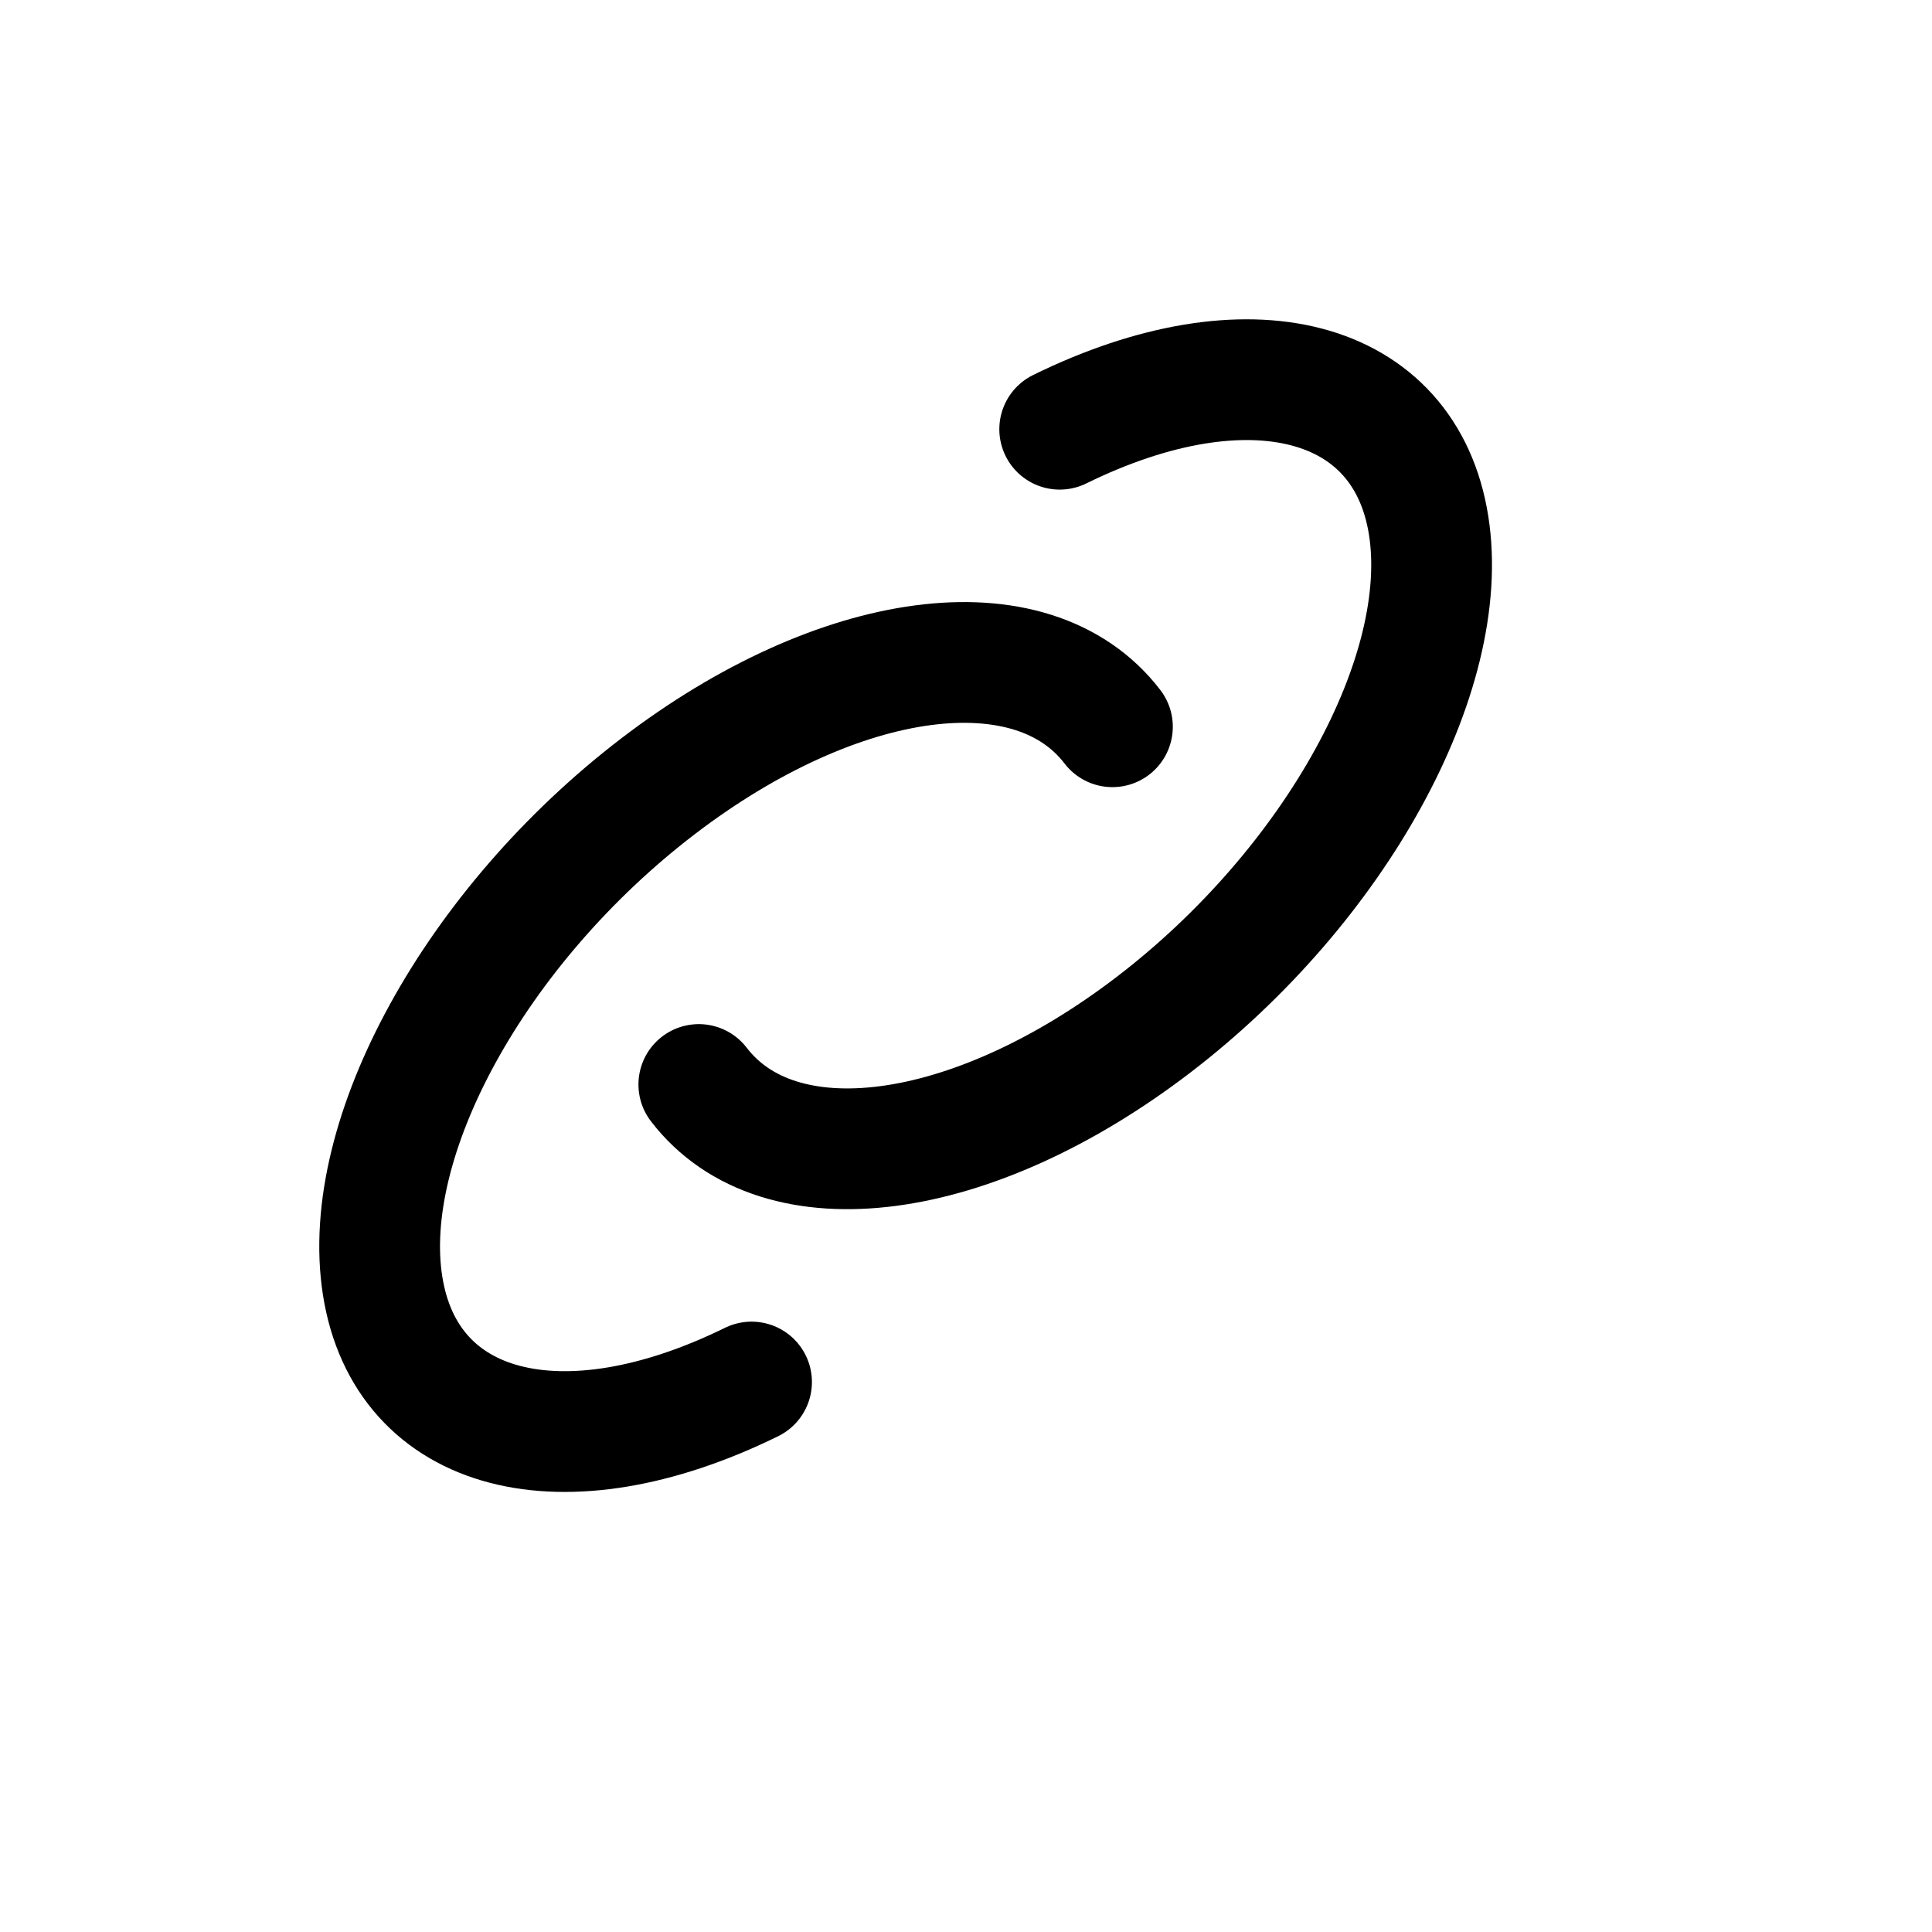
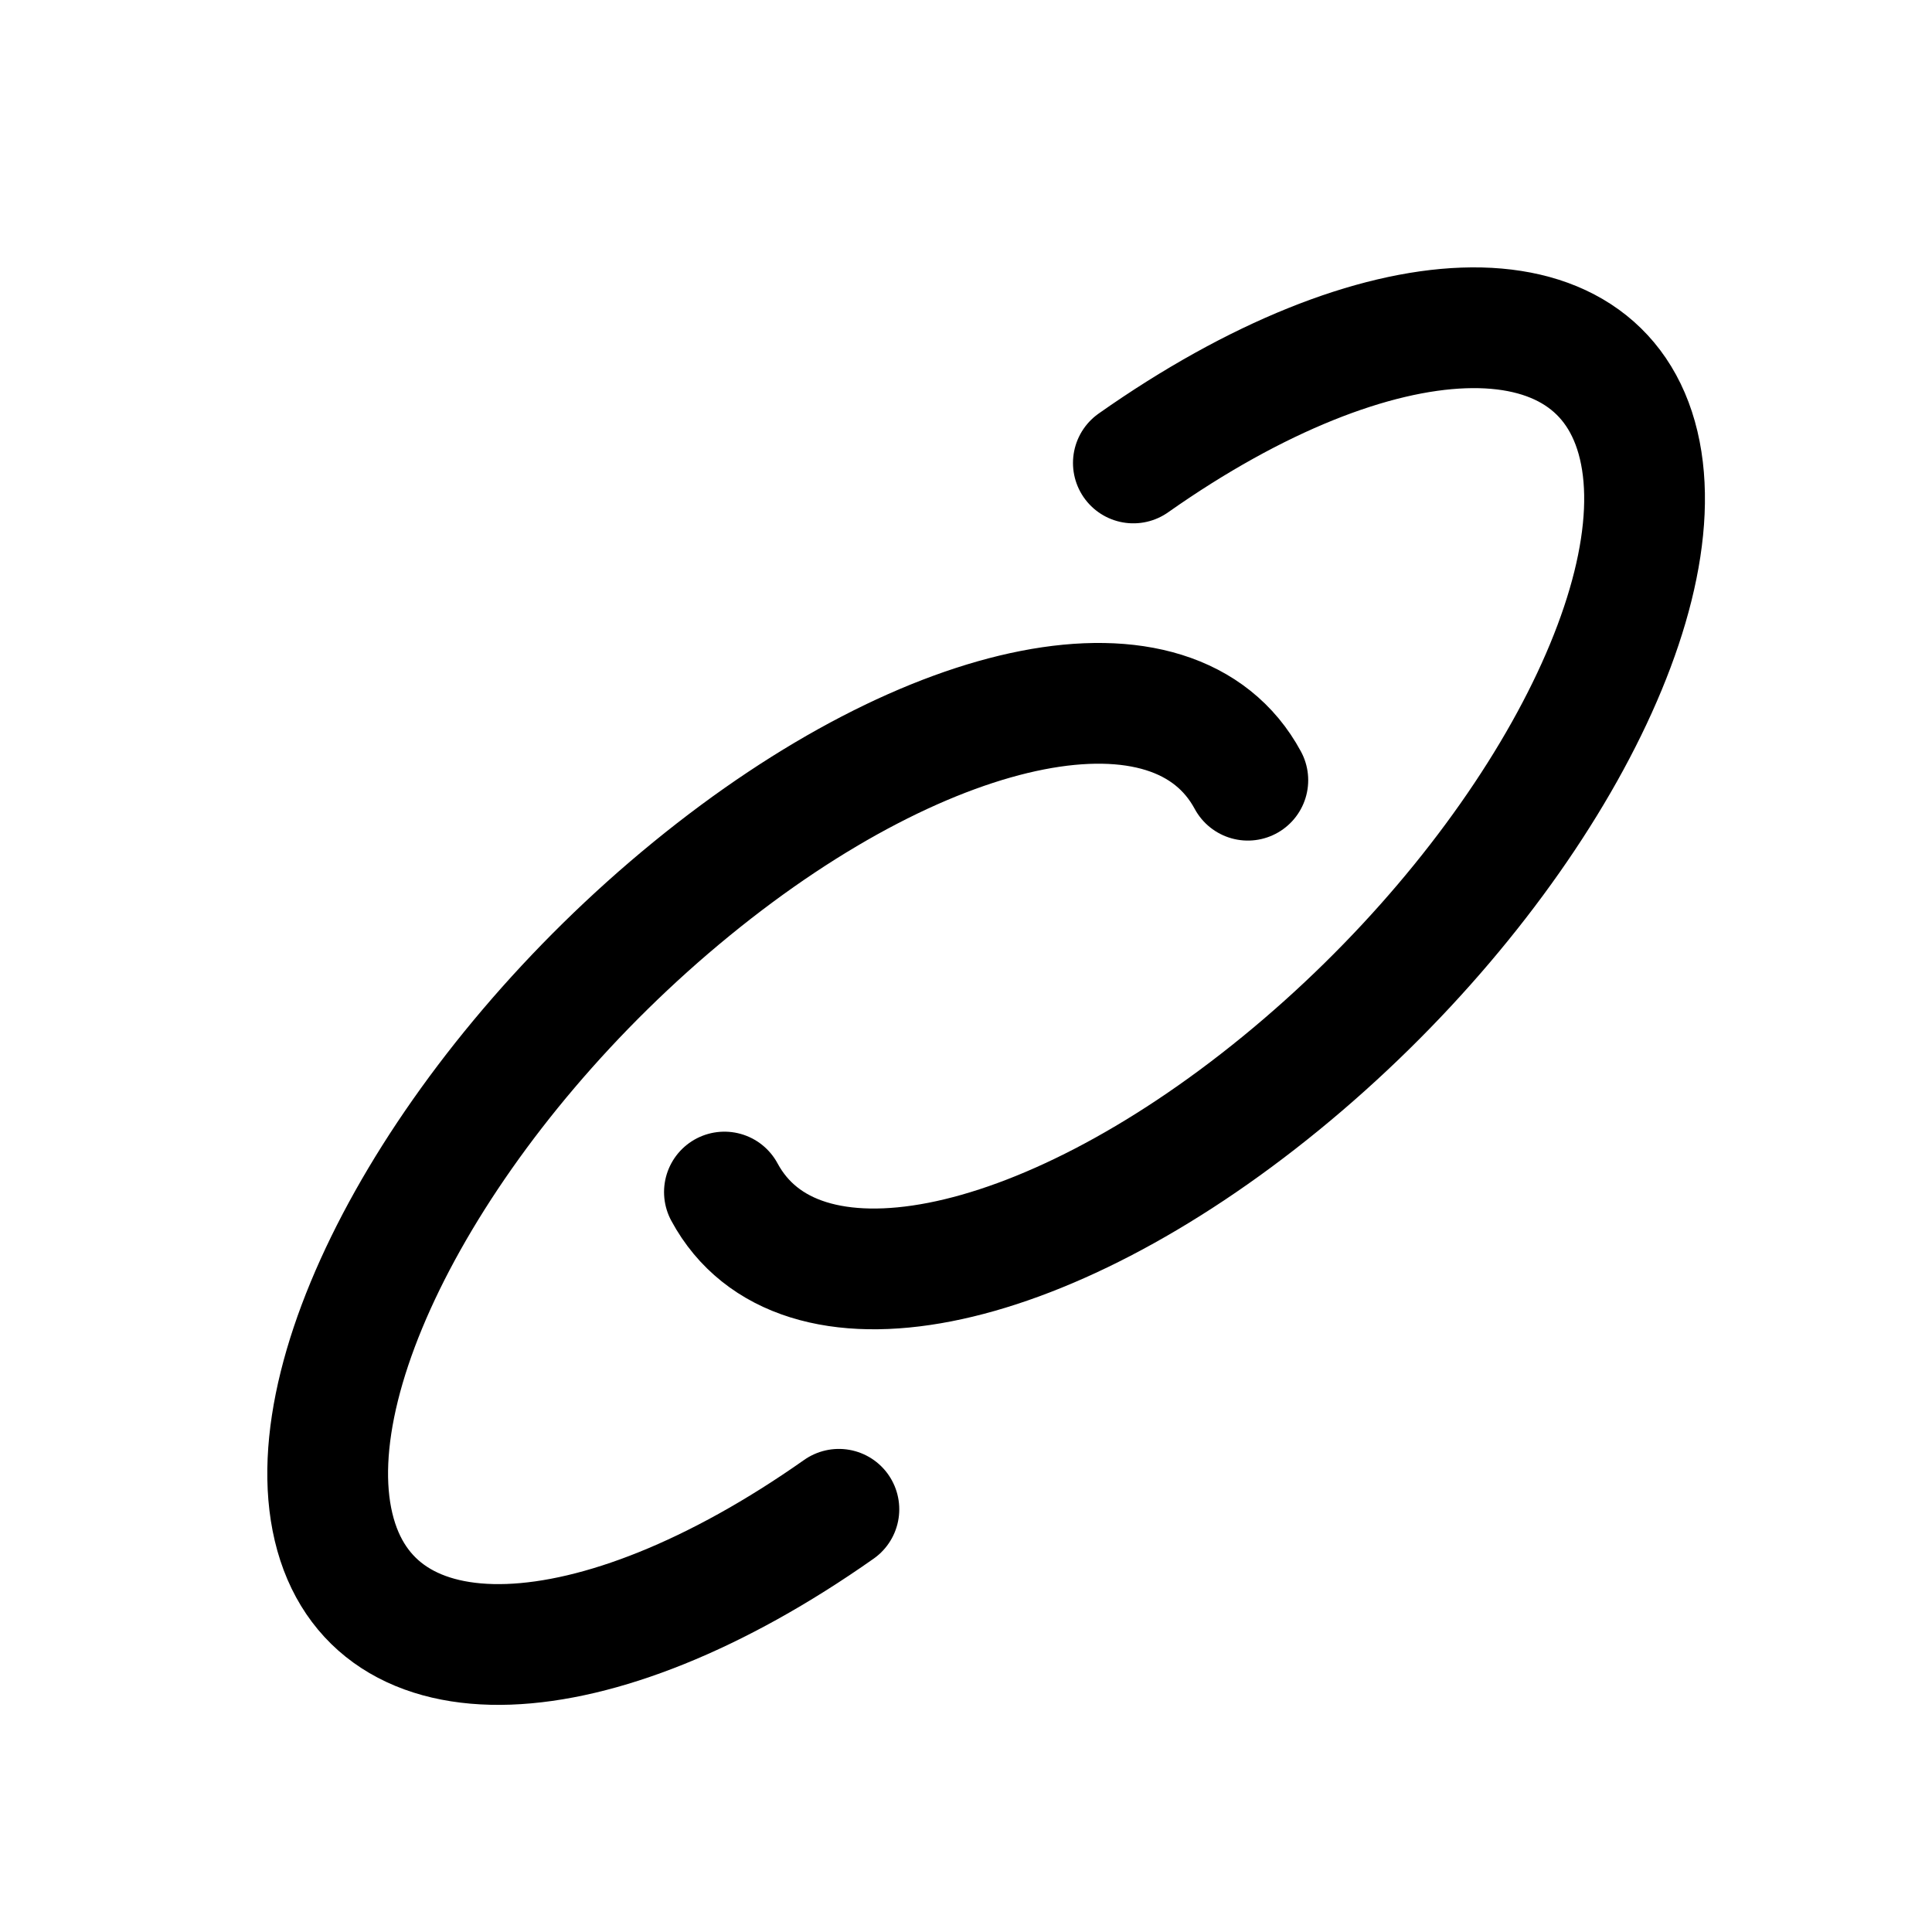
<svg xmlns="http://www.w3.org/2000/svg" width="24" height="24" viewBox="0 0 24 24" fill="none" stroke="currentColor" stroke-width="1.5" stroke-linecap="round" stroke-linejoin="round">
-   <path d="M9.336 17.168a5.888 3.312-45 1 1 4.483-8.14m-.655-3.696a5.888 3.312-45 1 1-4.483 8.14" />
+   <path d="M10.421 18.749a7.48 3.52-45 1 1 5.08-9.057m-1.422-3.941a7.48 3.52-45 1 1-5.08 9.057" />
</svg>
